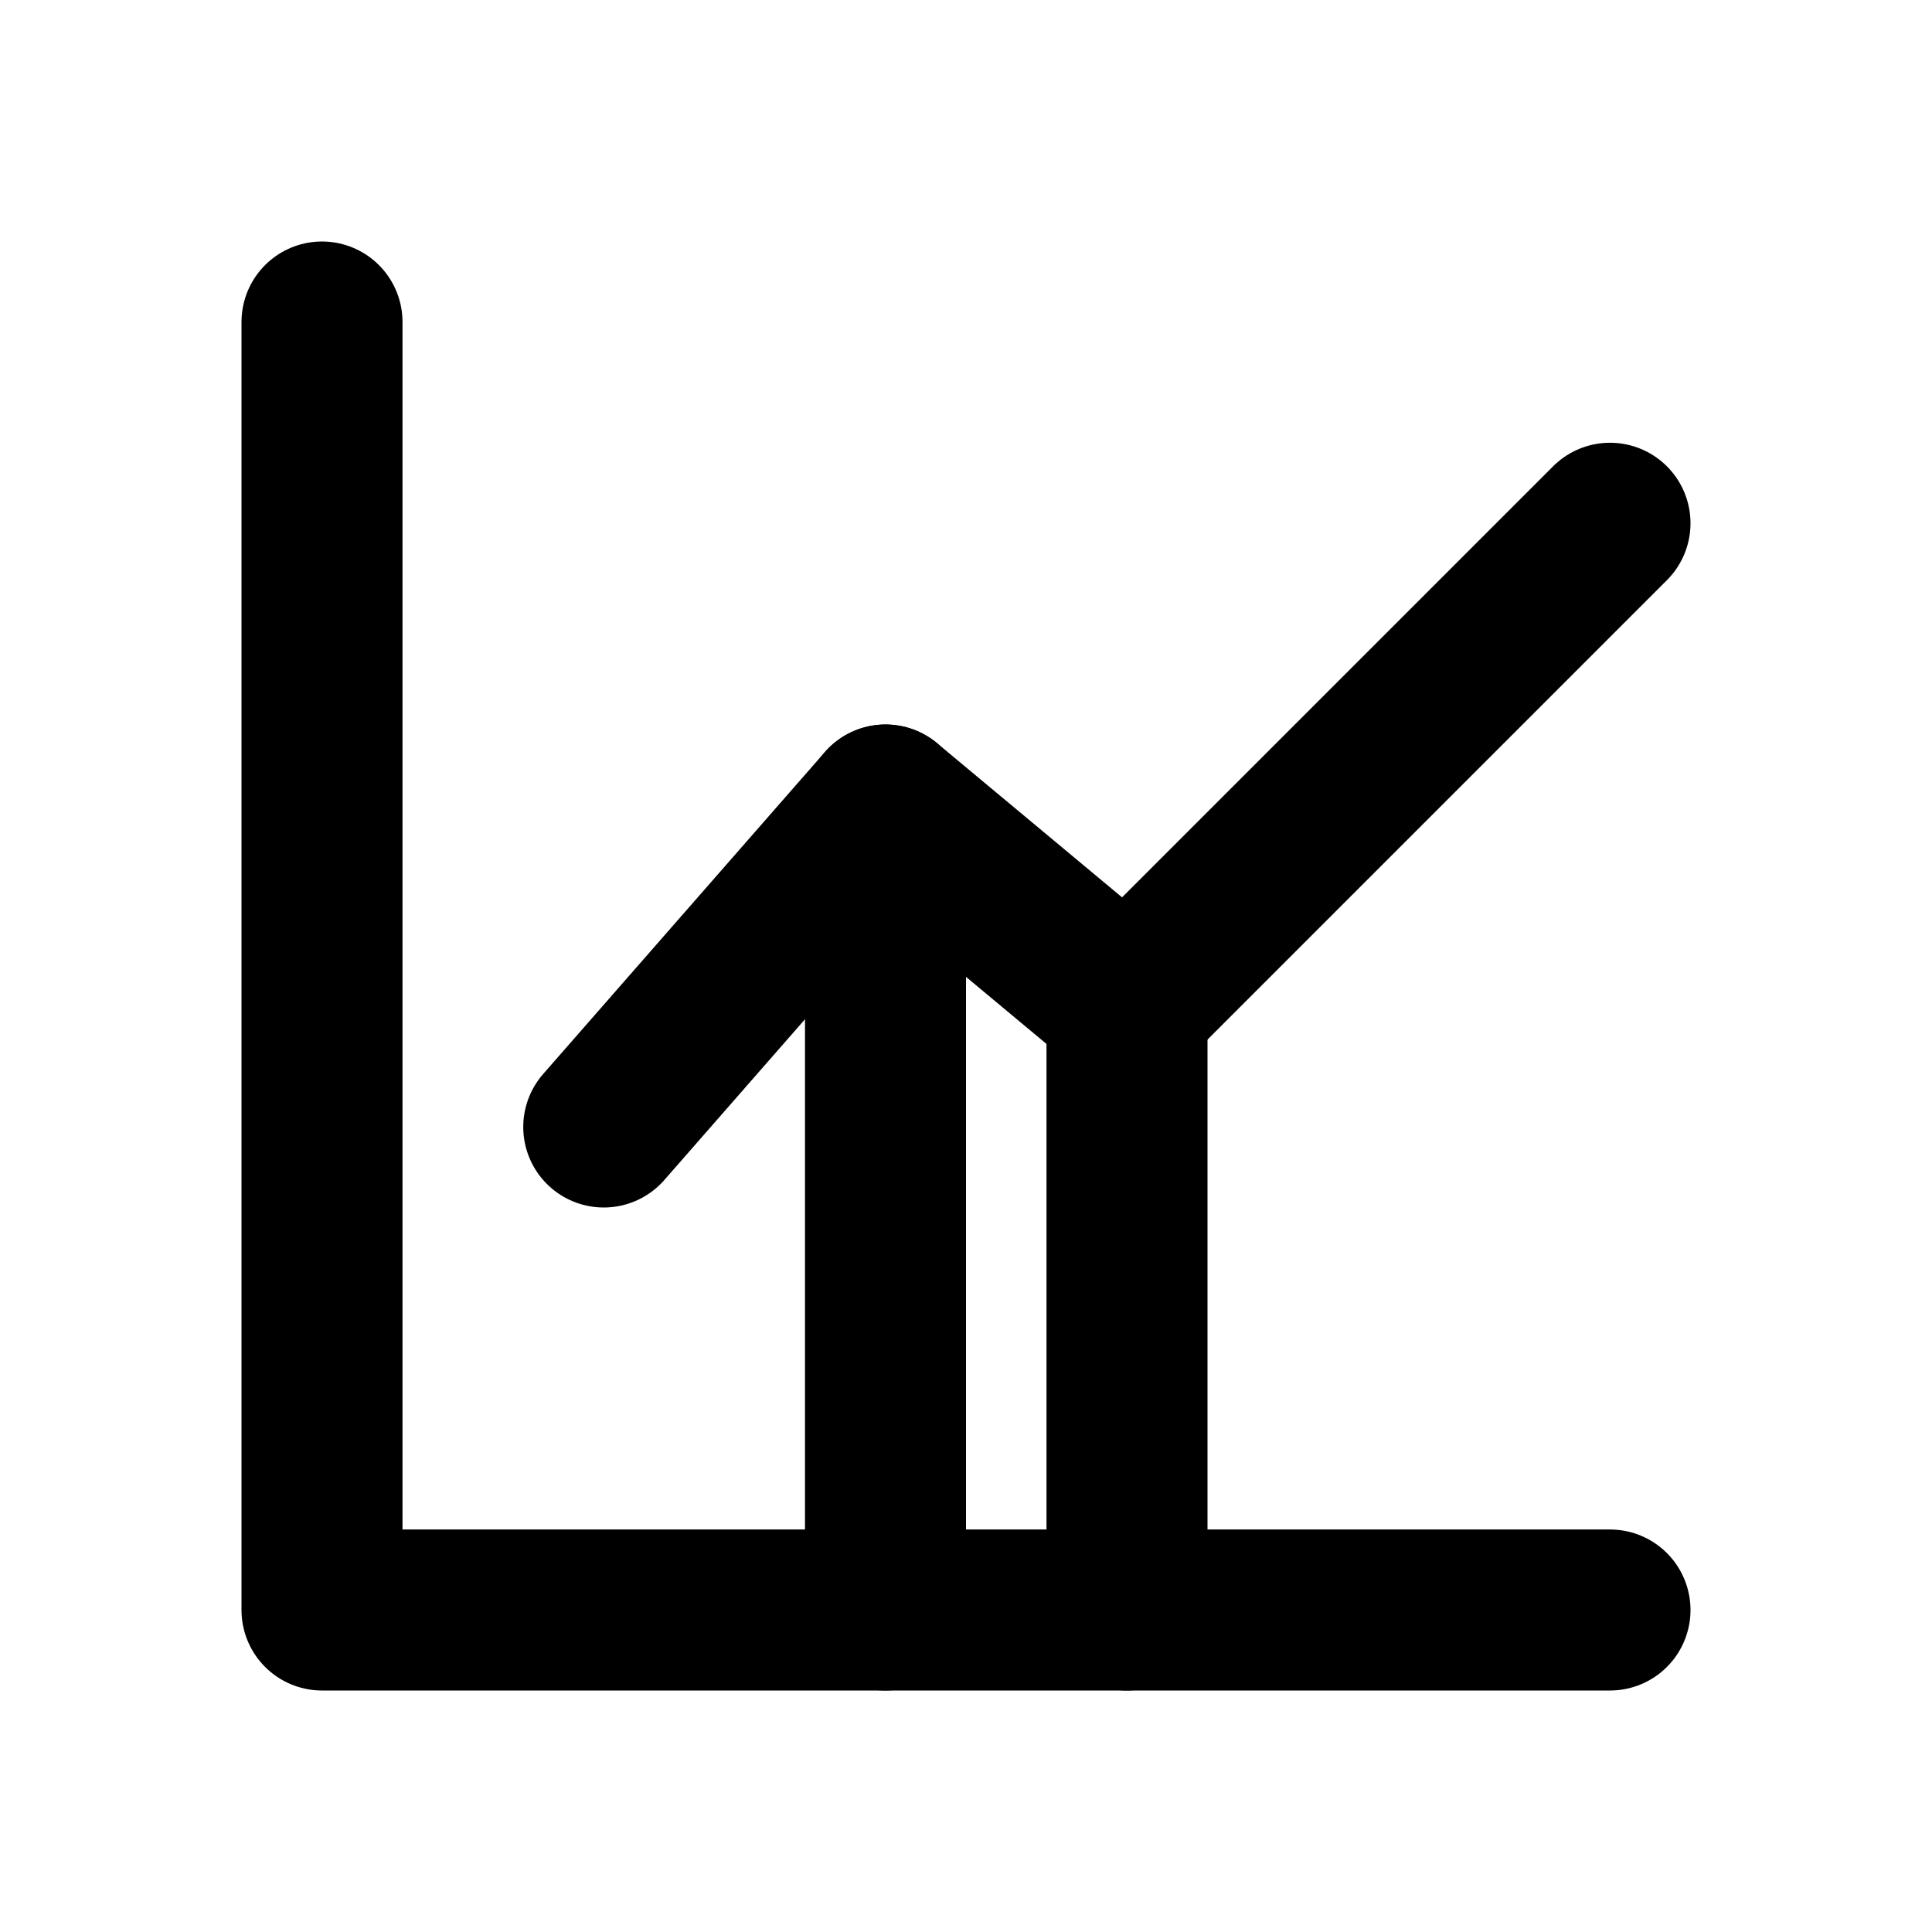
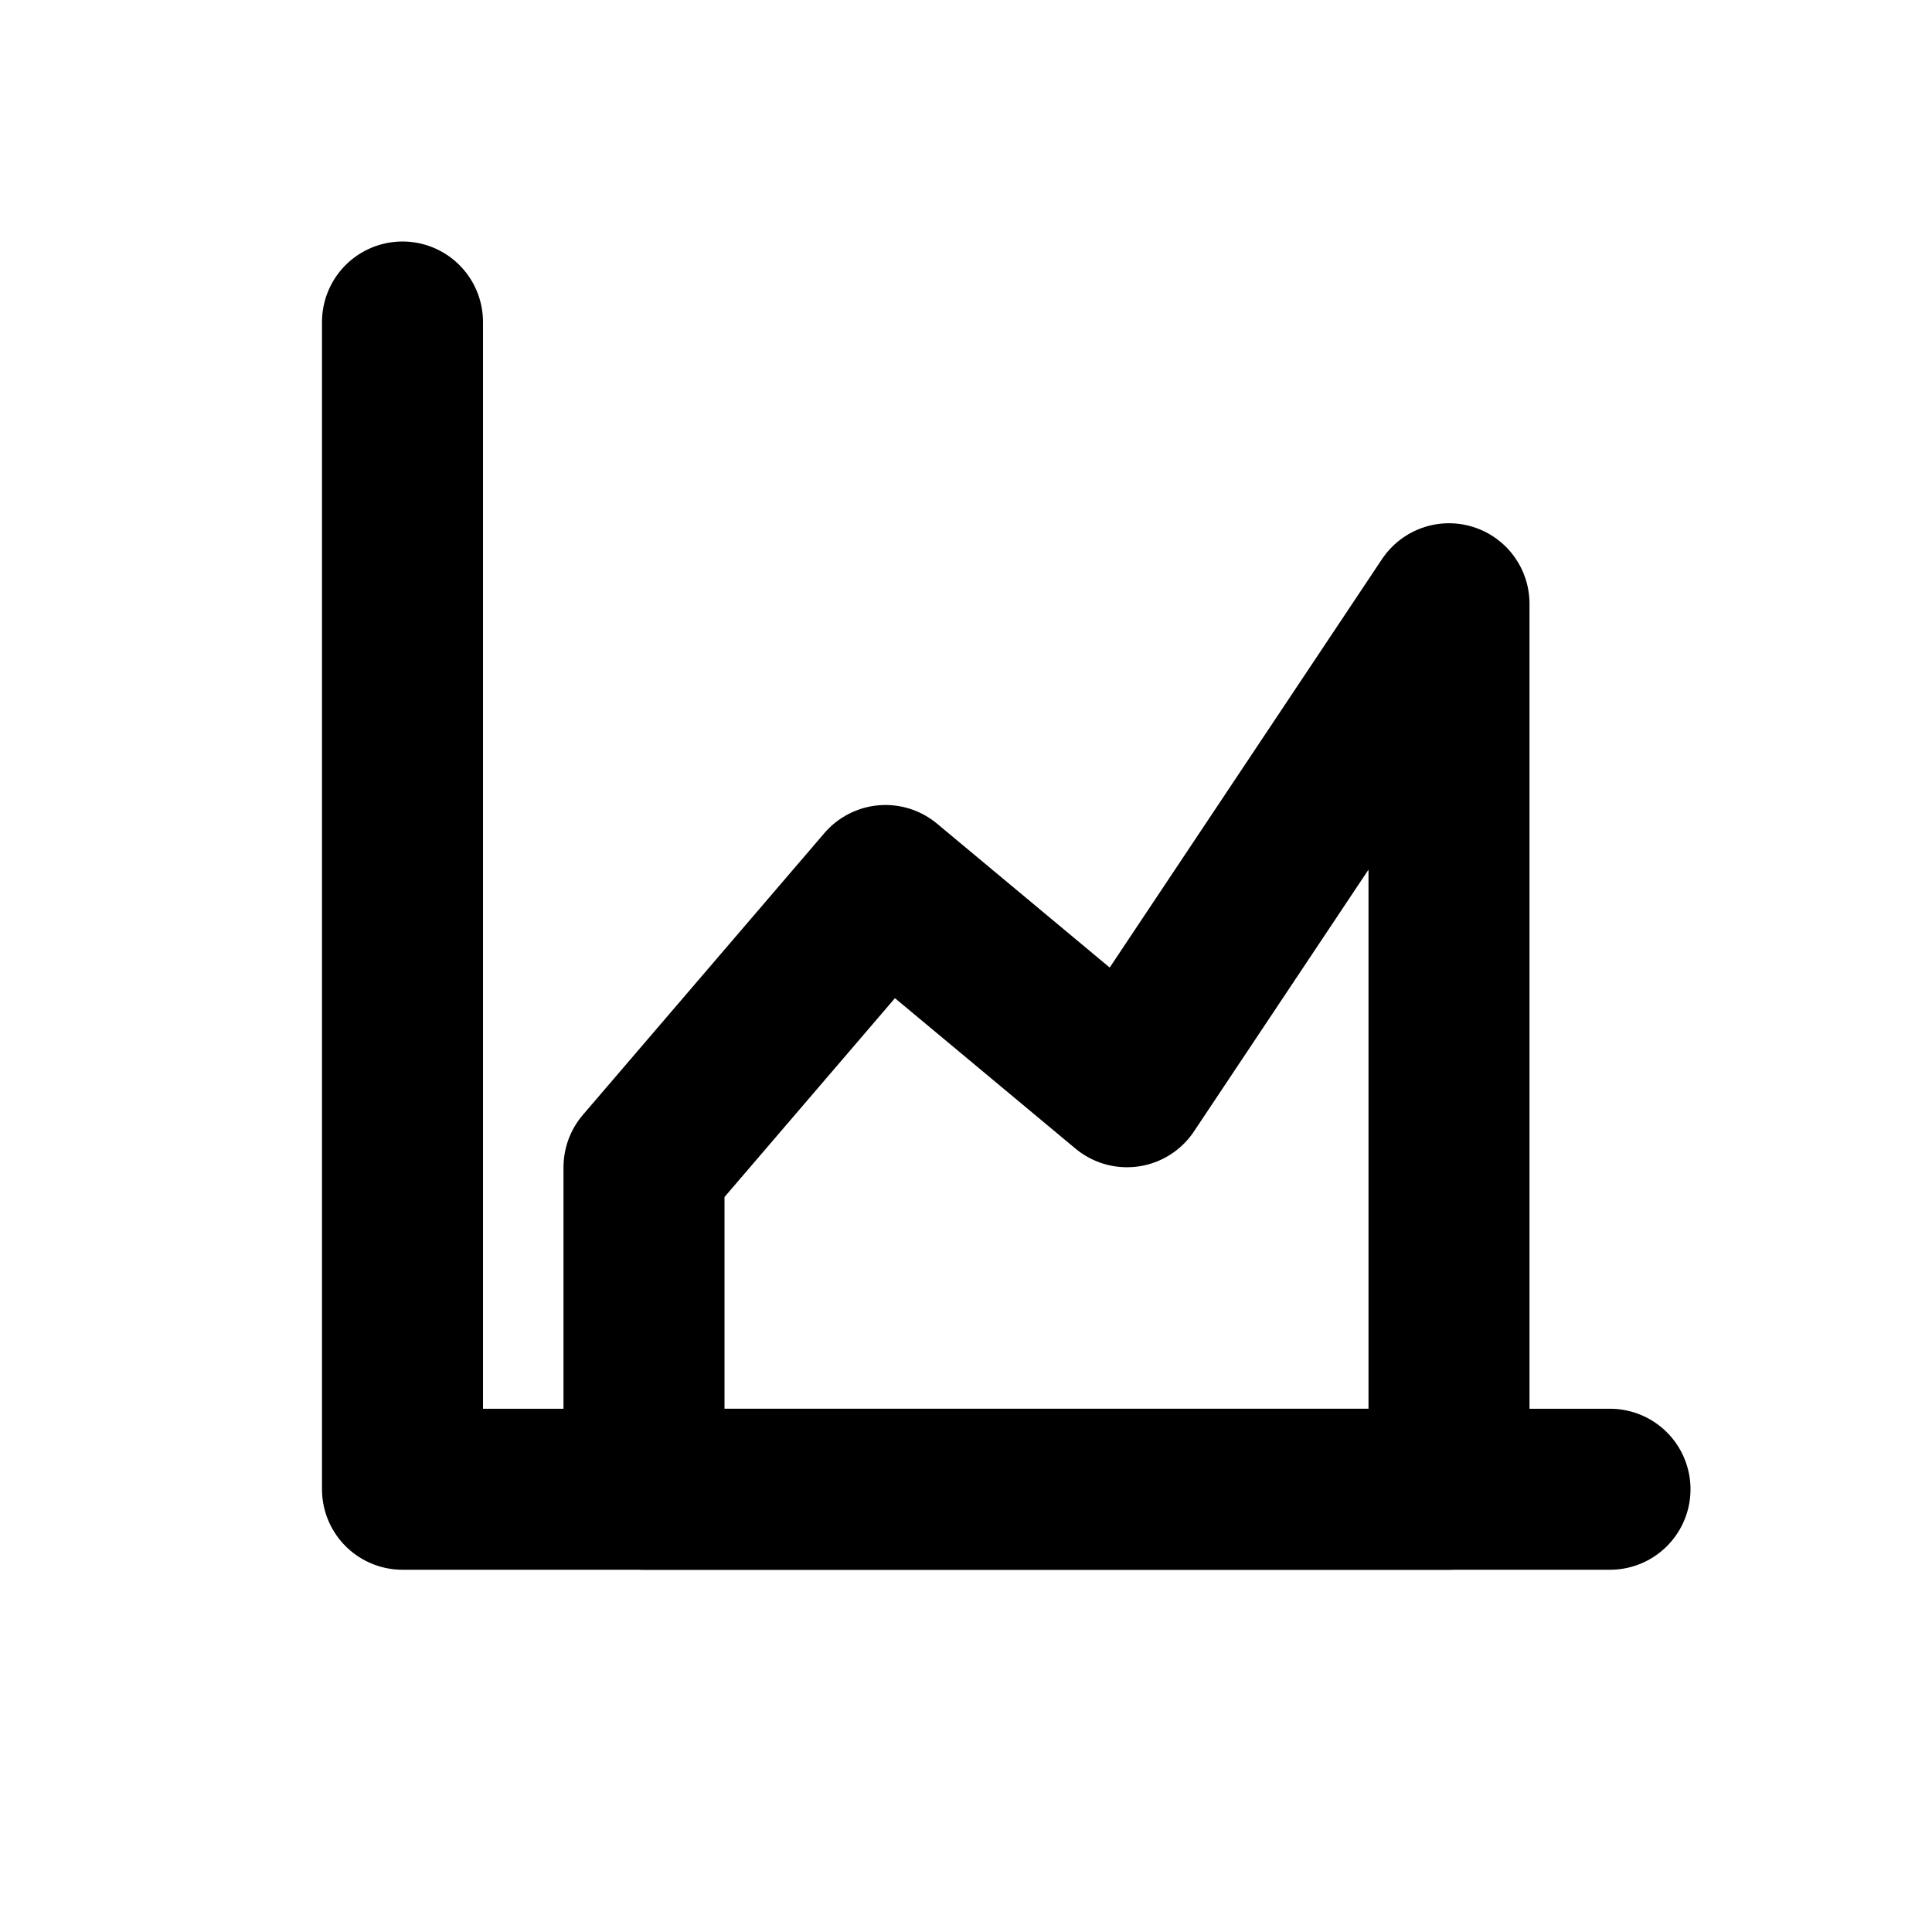
<svg xmlns="http://www.w3.org/2000/svg" viewBox="0 0 24 24" fill="none" stroke="currentColor" stroke-width="2" stroke-linecap="round" stroke-linejoin="round">
-   <path d="M4 4v16h16" />
-   <path d="M7.5 14l3.5-4 3 2.5L20 6.5" />
-   <path d="M11 10v10" />
-   <path d="M14 12.5v7.5" />
+   <path d="M5 4v14.5h15" />
+   <path d="M8 18.5v-4l3-3.5 3 2.5 4-6V18.5z" />
</svg>
